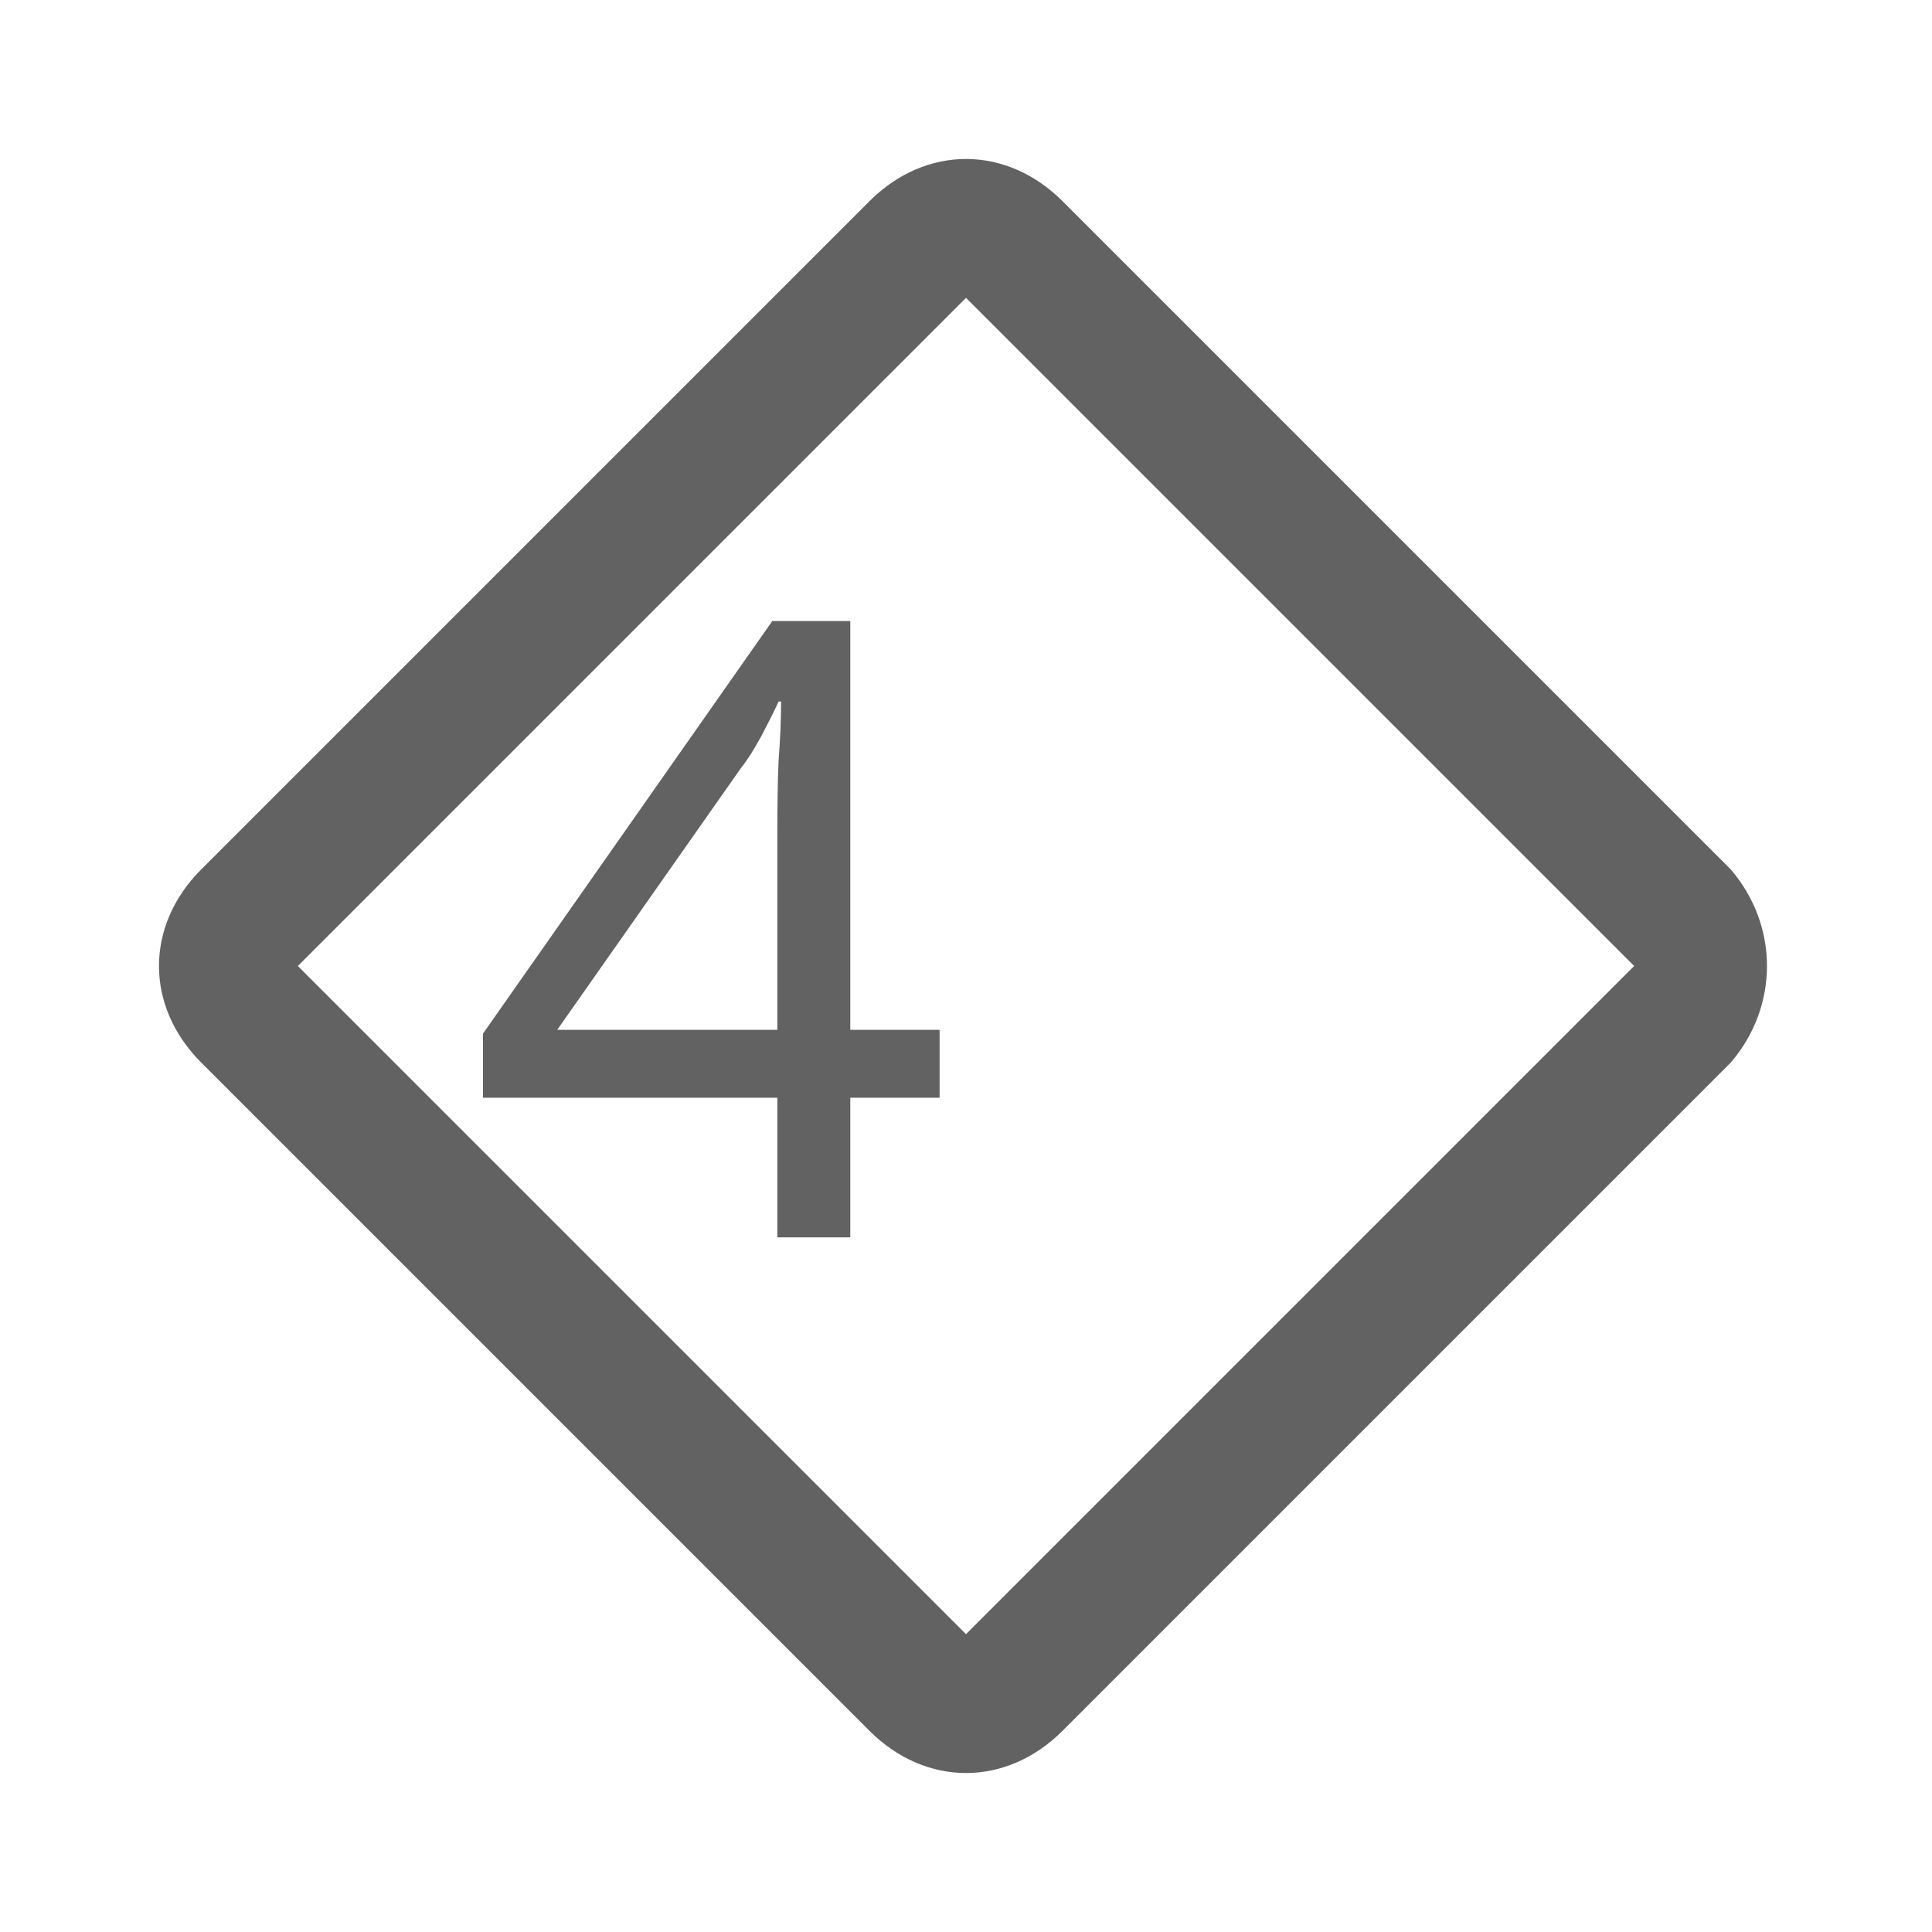
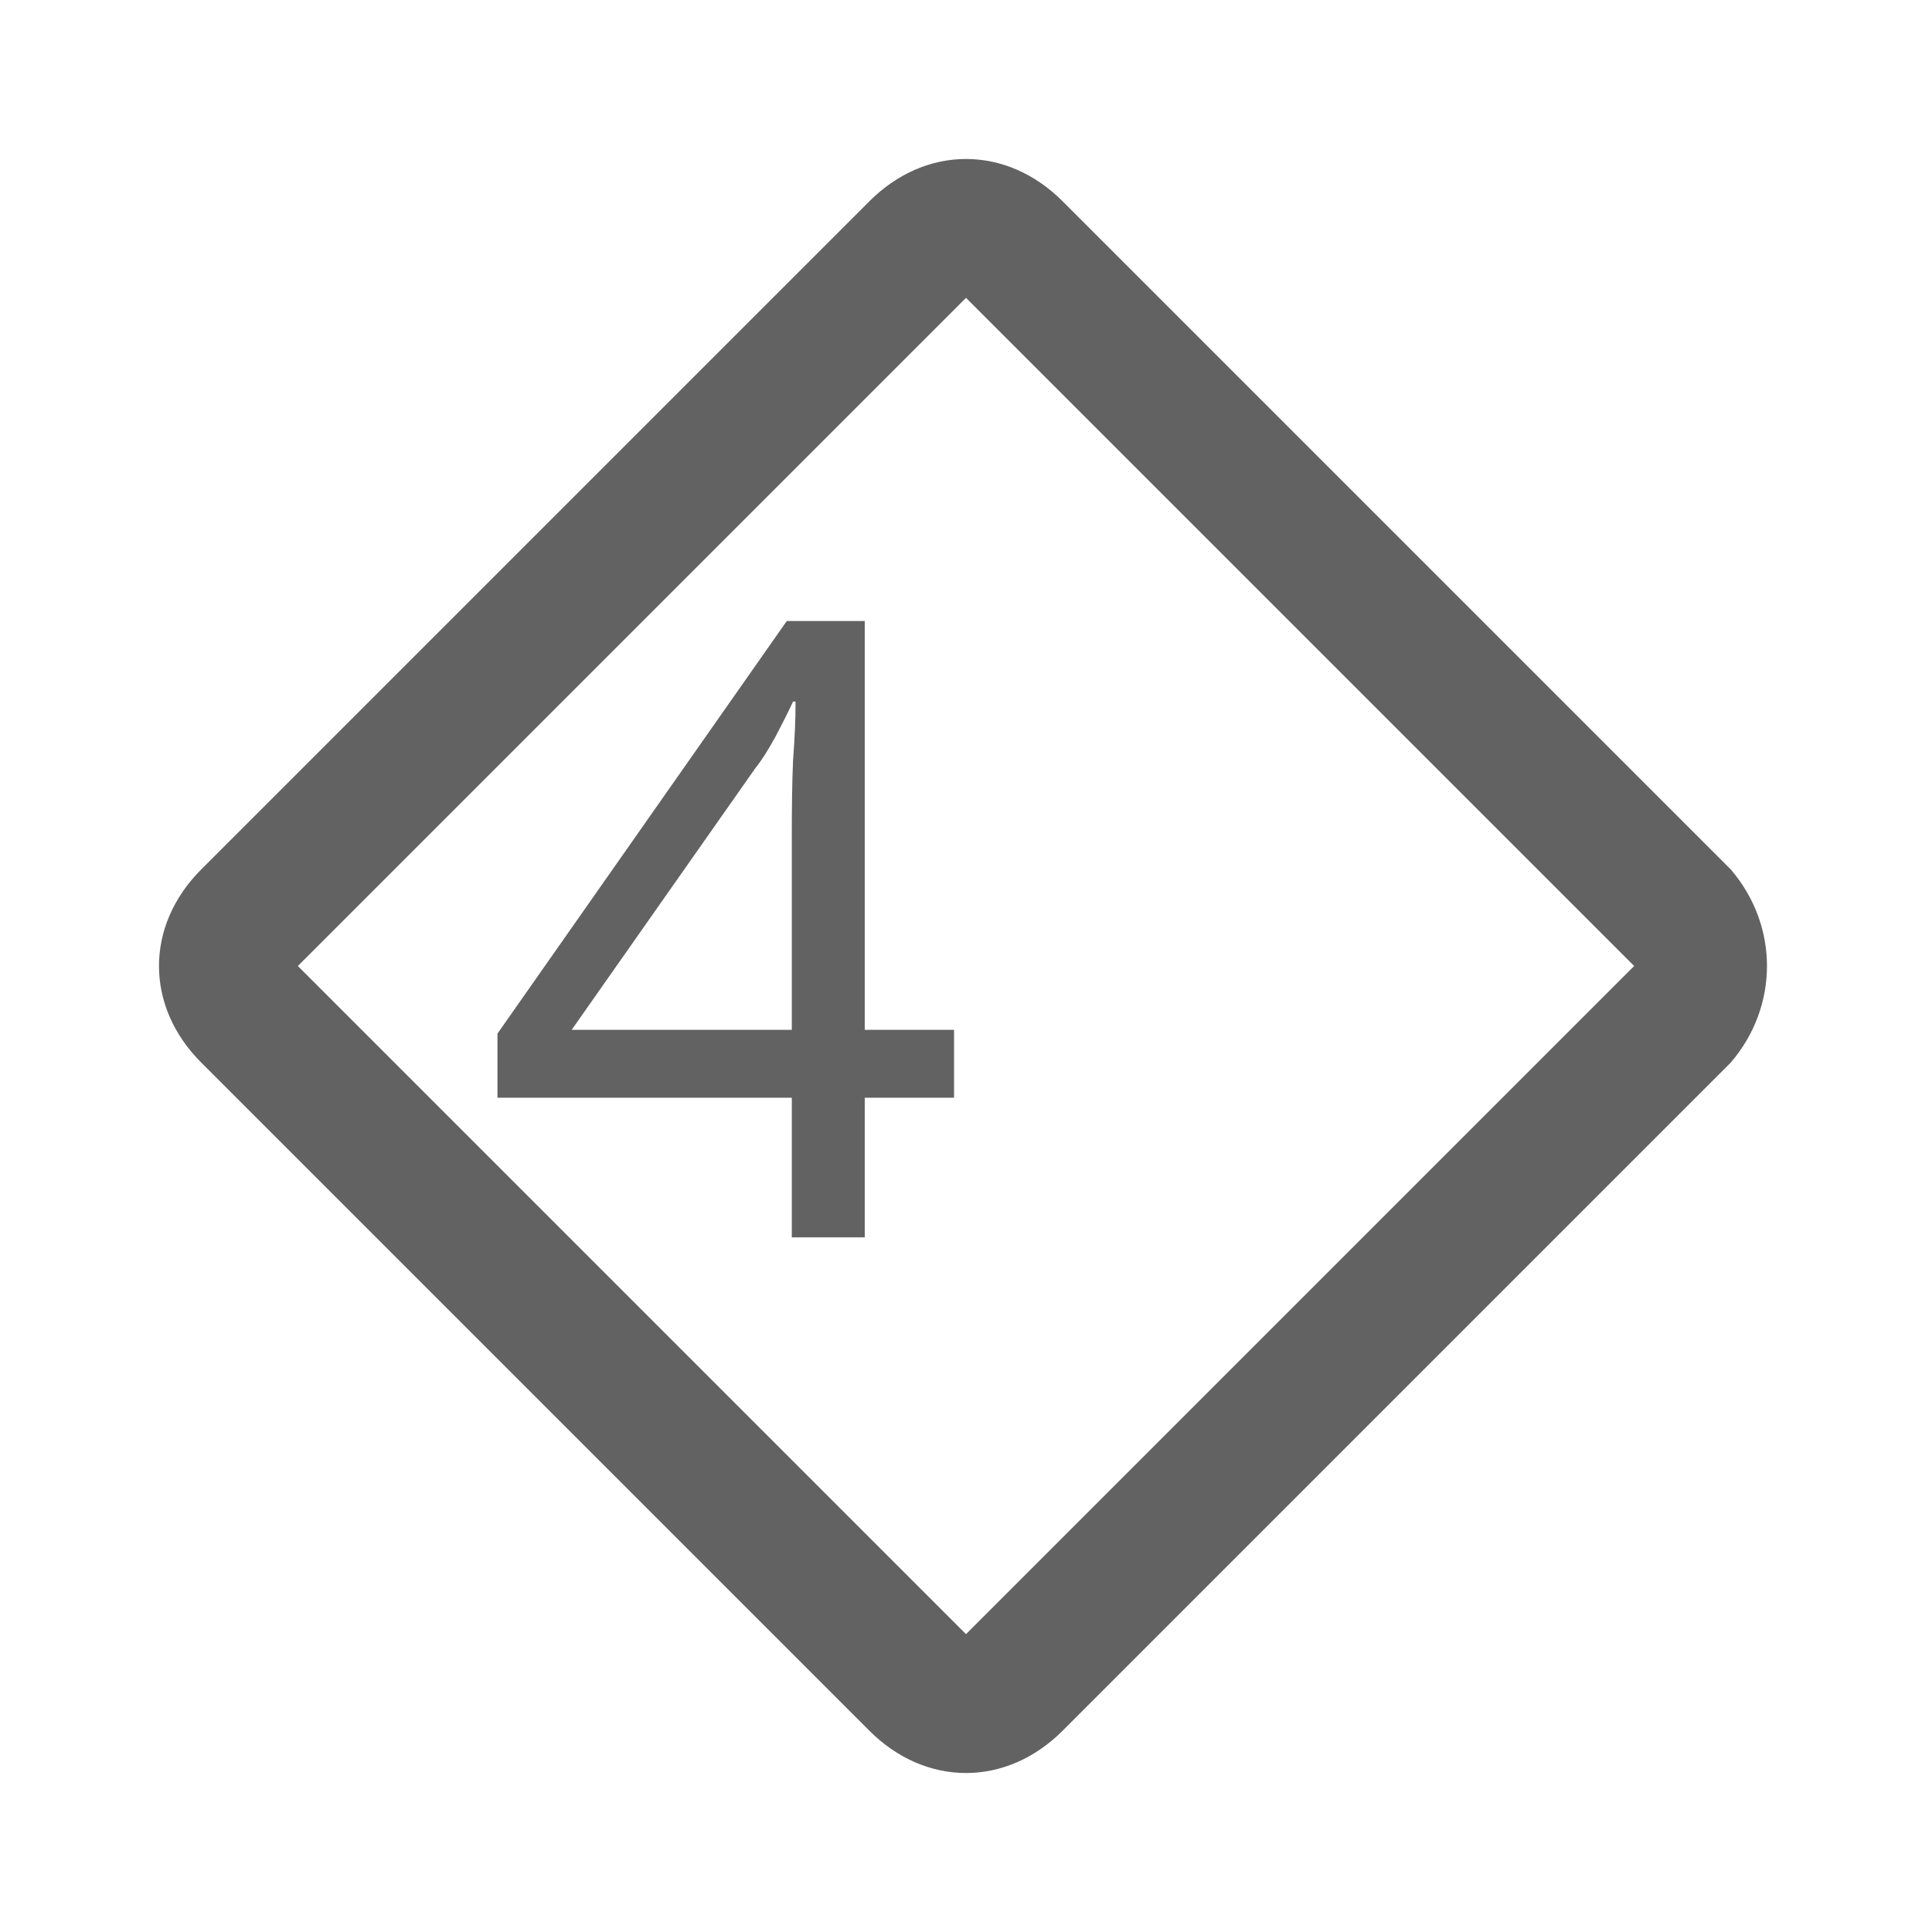
<svg xmlns="http://www.w3.org/2000/svg" width="24" height="24" preserveAspectRatio="xMidYMid meet" viewBox="0 0 24 24" style="-ms-transform: rotate(360deg); -webkit-transform: rotate(360deg); transform: rotate(360deg);" version="1.1" id="svg3956">
  <defs id="defs3960" />
  <path d="m 21.5,10.8 c 0.6,0.7 0.6,1.7 0,2.4 l -8.3,8.3 c -0.7,0.7 -1.7,0.7 -2.4,0 L 2.5,13.2 c -0.7,-0.7 -0.7,-1.7 0,-2.4 l 8.3,-8.3 c 0.7,-0.7 1.7,-0.7 2.4,0 l 8.3,8.3 M 20.3,12 12,3.7 3.7,12 12,20.3 20.3,12" id="path3952" style="fill:#626262" />
-   <text xml:space="preserve" style="font-style:normal;font-weight:normal;font-size:10.667px;line-height:1.25;font-family:sans-serif;text-align:center;letter-spacing:-1.75px;word-spacing:0px;text-anchor:middle;fill:#626262;fill-opacity:1;stroke:none" x="12.117" y="15.371" id="text3966">
-     <tspan id="tspan3964" x="11.242" y="15.371" style="line-height:2;letter-spacing:-1.75px">4</tspan>
+   <text xml:space="preserve" style="font-style:normal;font-weight:normal;font-size:10.667px;line-height:1.25;font-family:sans-serif;text-align:center;letter-spacing:-1.75px;word-spacing:0px;text-anchor:middle;fill:#626262;fill-opacity:1;stroke:none" x="12.296" y="15.371" id="text3966">
+     <tspan id="tspan3964" x="11.421" y="15.371" style="line-height:2;letter-spacing:-1.75px">4</tspan>
  </text>
</svg>
